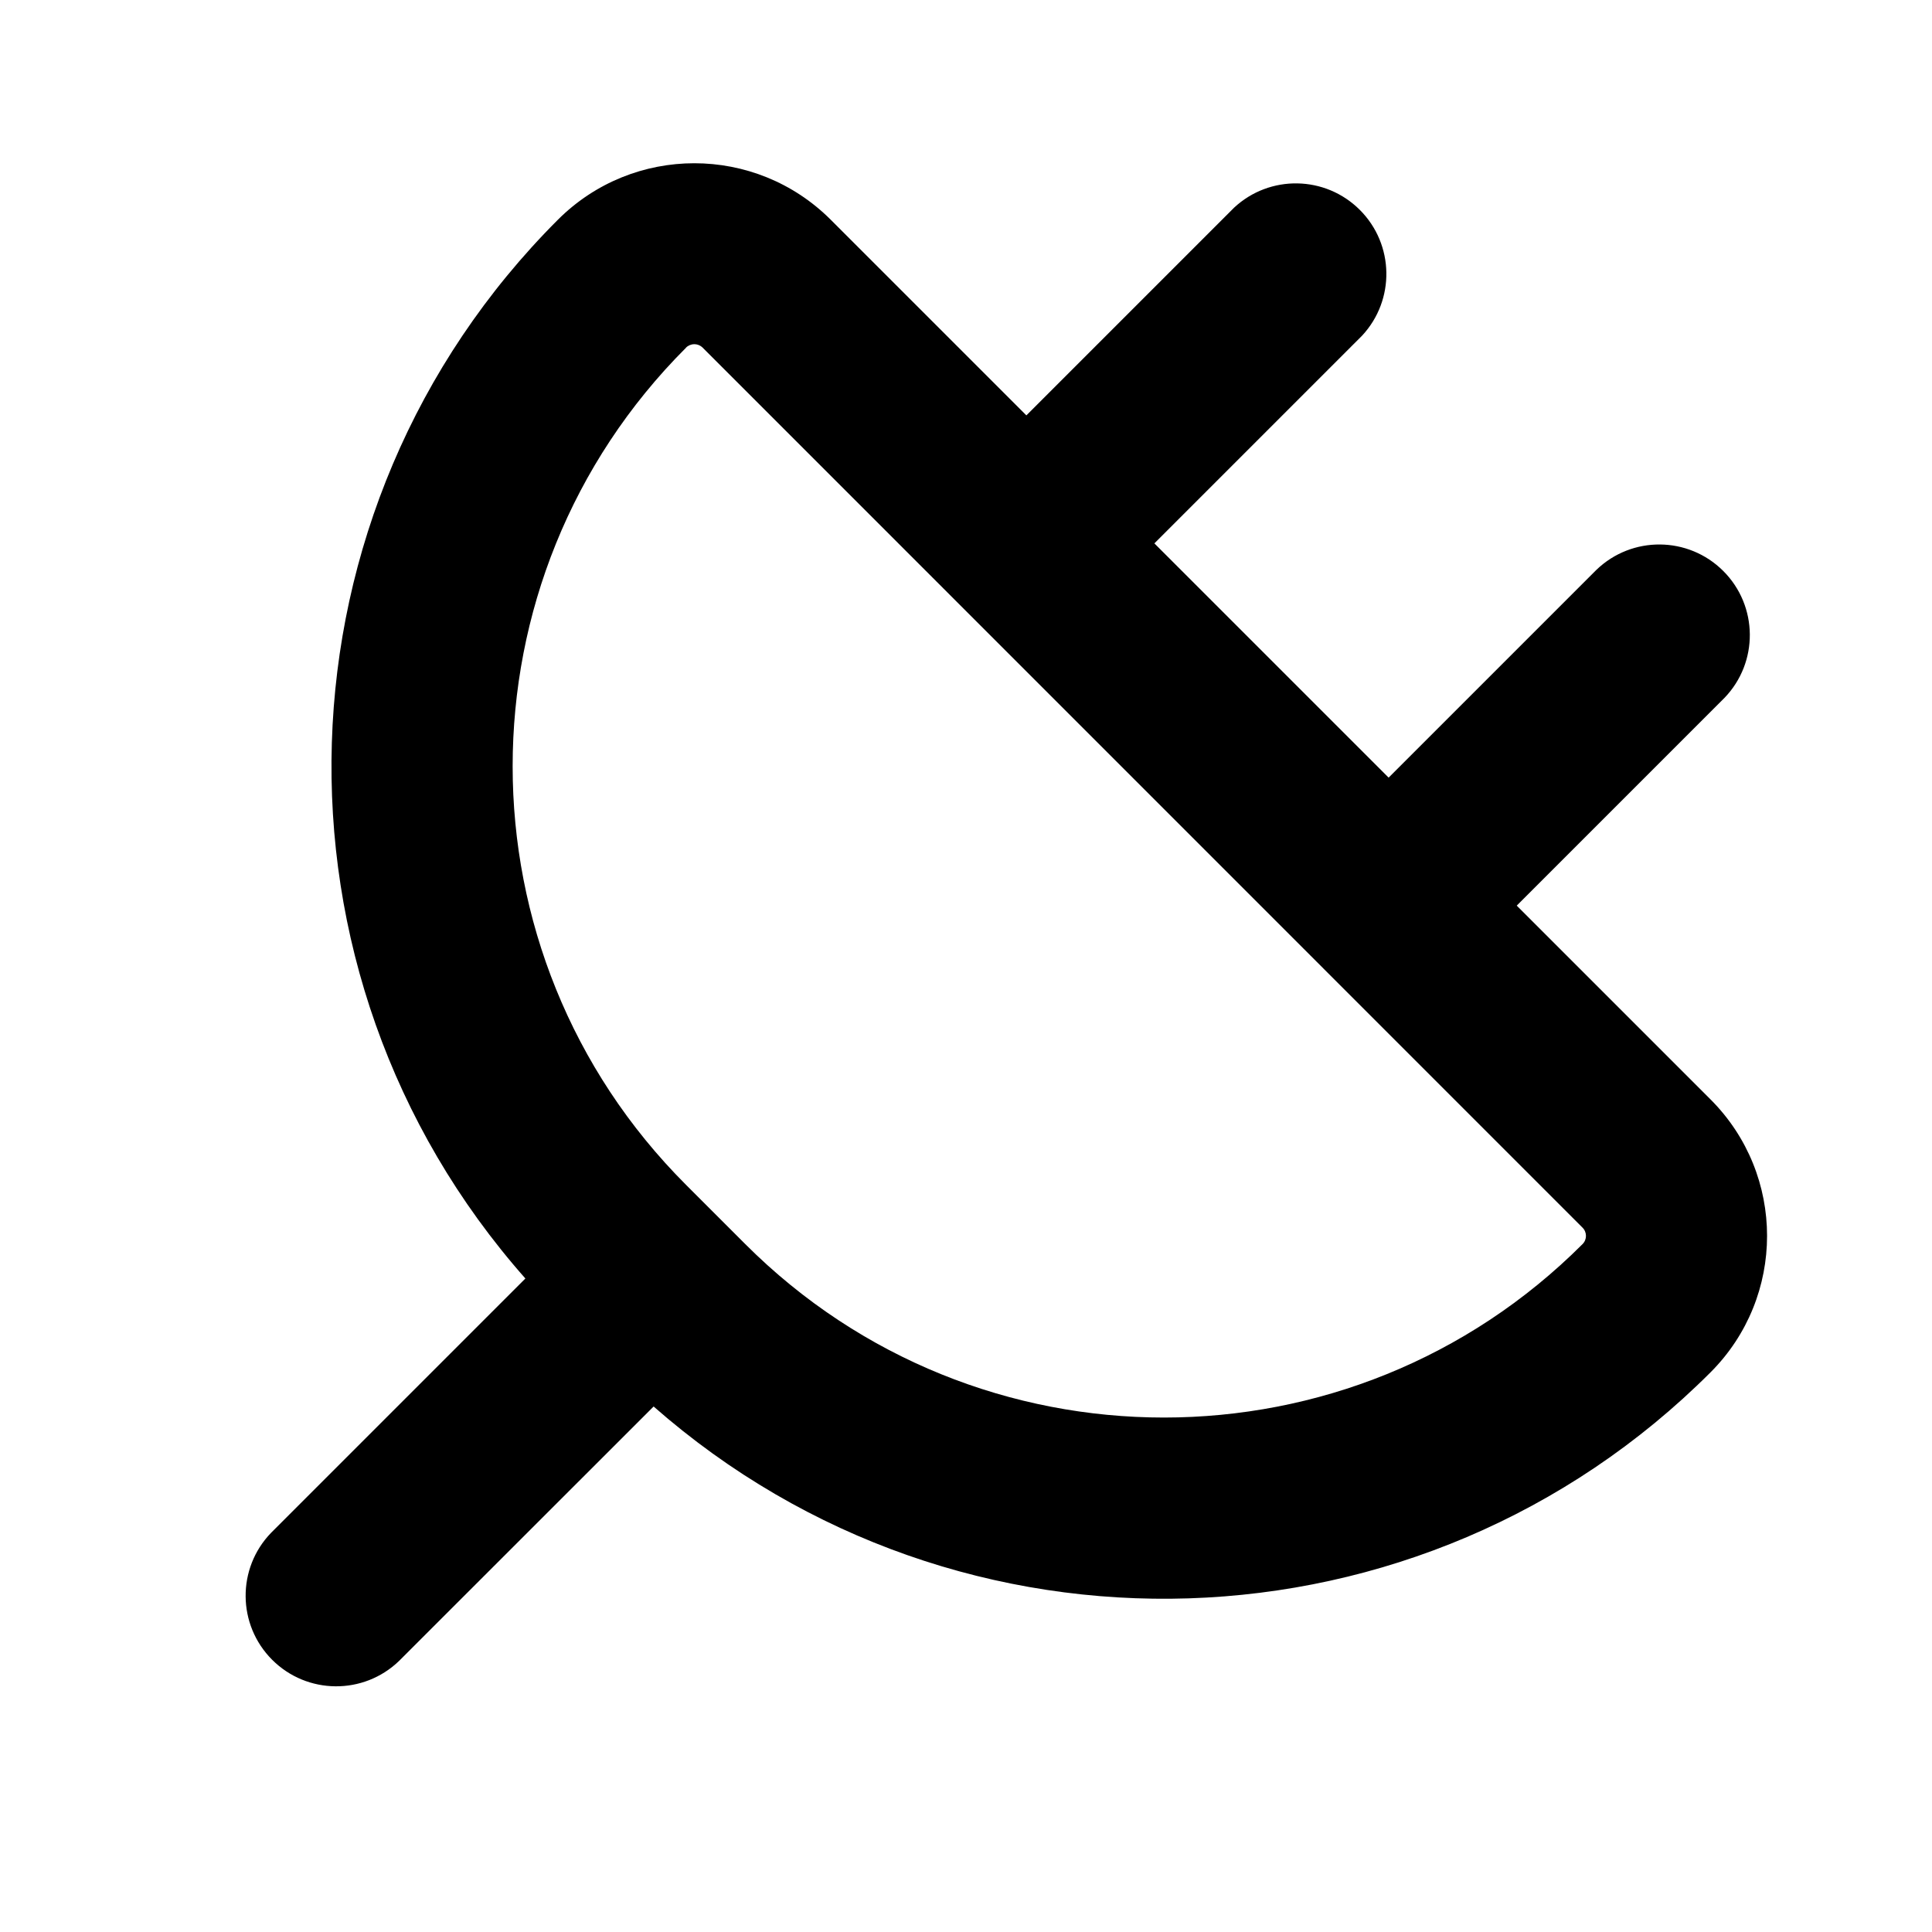
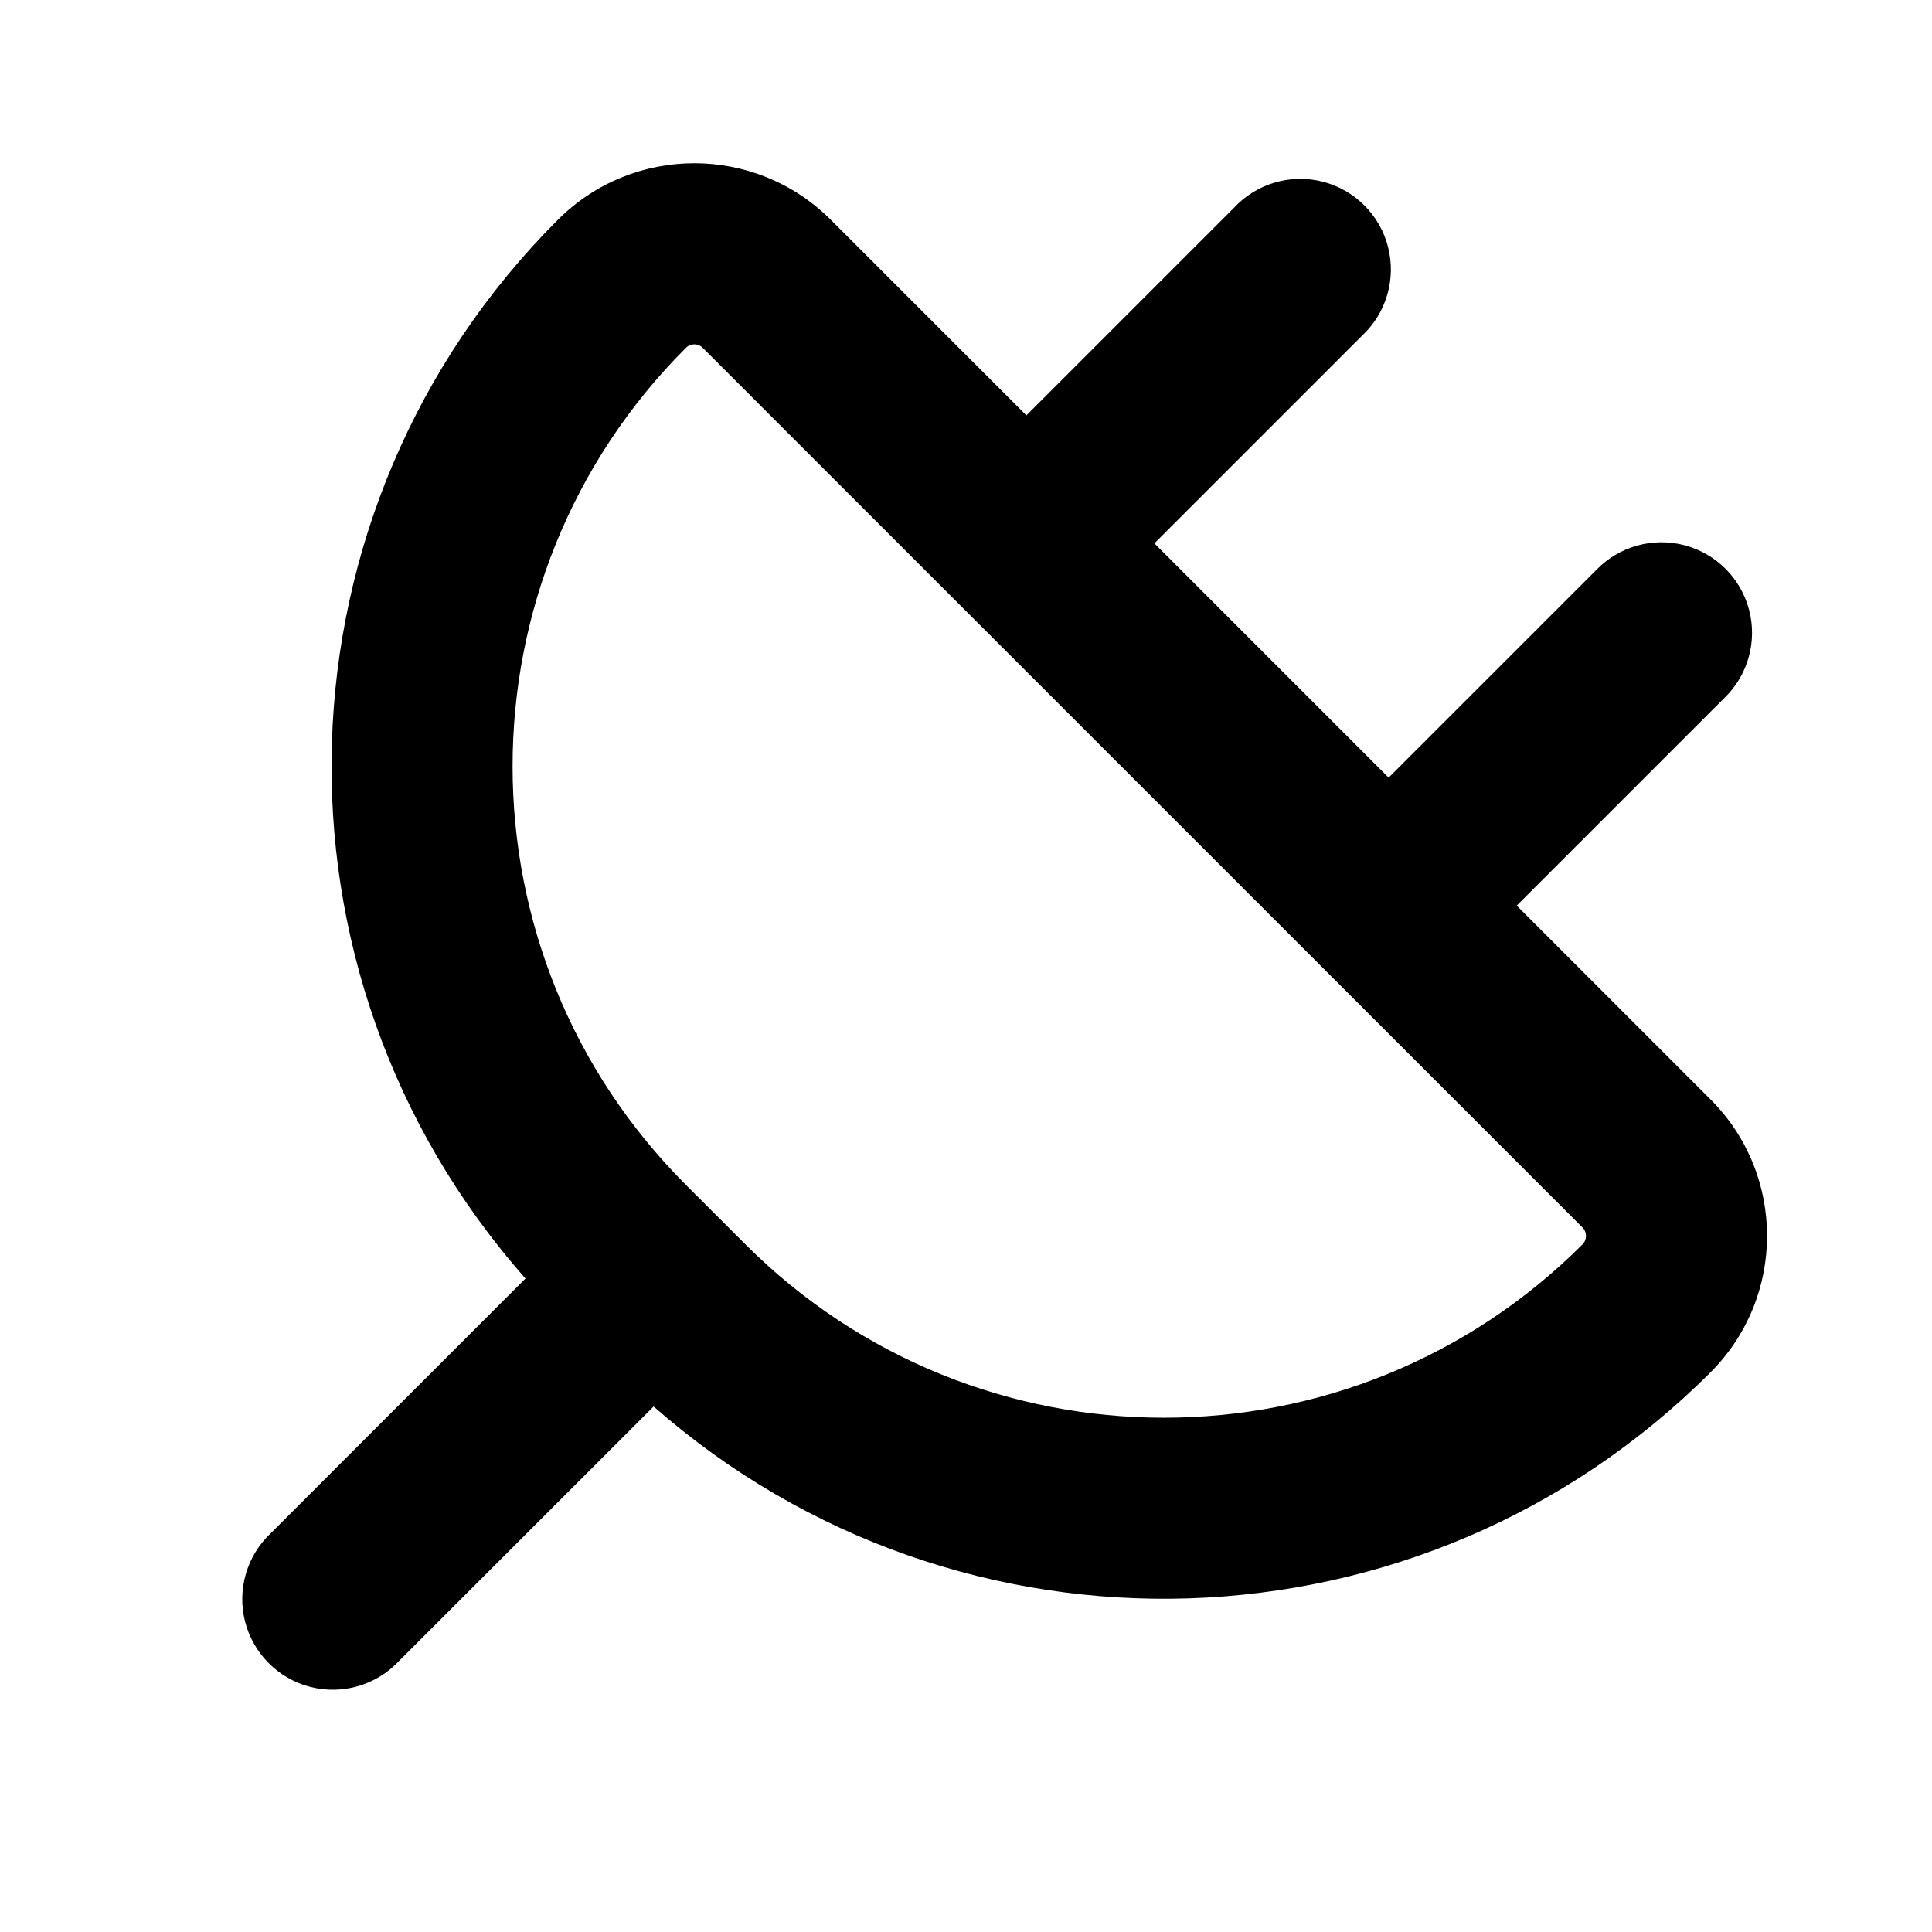
<svg xmlns="http://www.w3.org/2000/svg" width="16" height="16" fill="none" viewBox="0 0 16 16">
-   <path fill="currentColor" fill-rule="evenodd" d="M6.88 1.82a1.598 1.598 0 00-2.26 0 6.403 6.403 0 00-.269 8.768l-2.106 2.106a.75.75 0 001.06 1.061l2.108-2.107a6.403 6.403 0 008.753-.283 1.598 1.598 0 000-2.26L12.561 7.5l1.72-1.72a.75.75 0 00-1.061-1.06L11.5 6.44 9.56 4.5l1.72-1.72a.75.75 0 00-1.06-1.06L8.5 3.44 6.88 1.82zm-1.2 1.06a.098.098 0 01.14 0l7.285 7.286c.039.038.039.1 0 .138a4.902 4.902 0 01-6.932 0l-.492-.492a4.902 4.902 0 010-6.932z" clip-rule="evenodd" />
+   <path fill="currentColor" fill-rule="evenodd" d="M6.88 1.82a1.598 1.598 0 00-2.26 0 6.403 6.403 0 00-.268 8.768l-2.107 2.107a.75.75 0 101.06 1.06l2.108-2.107a6.403 6.403 0 008.753-.283 1.598 1.598 0 000-2.26L12.561 7.5l1.72-1.72a.75.75 0 10-1.061-1.06L11.5 6.44 9.56 4.5l1.72-1.72a.75.75 0 10-1.06-1.06L8.5 3.44 6.88 1.82zM5.681 2.88a.098.098 0 01.138 0l7.287 7.286c.038.038.038.1 0 .139a4.902 4.902 0 01-6.933 0l-.492-.492a4.902 4.902 0 010-6.933z" clip-rule="evenodd" />
</svg>
